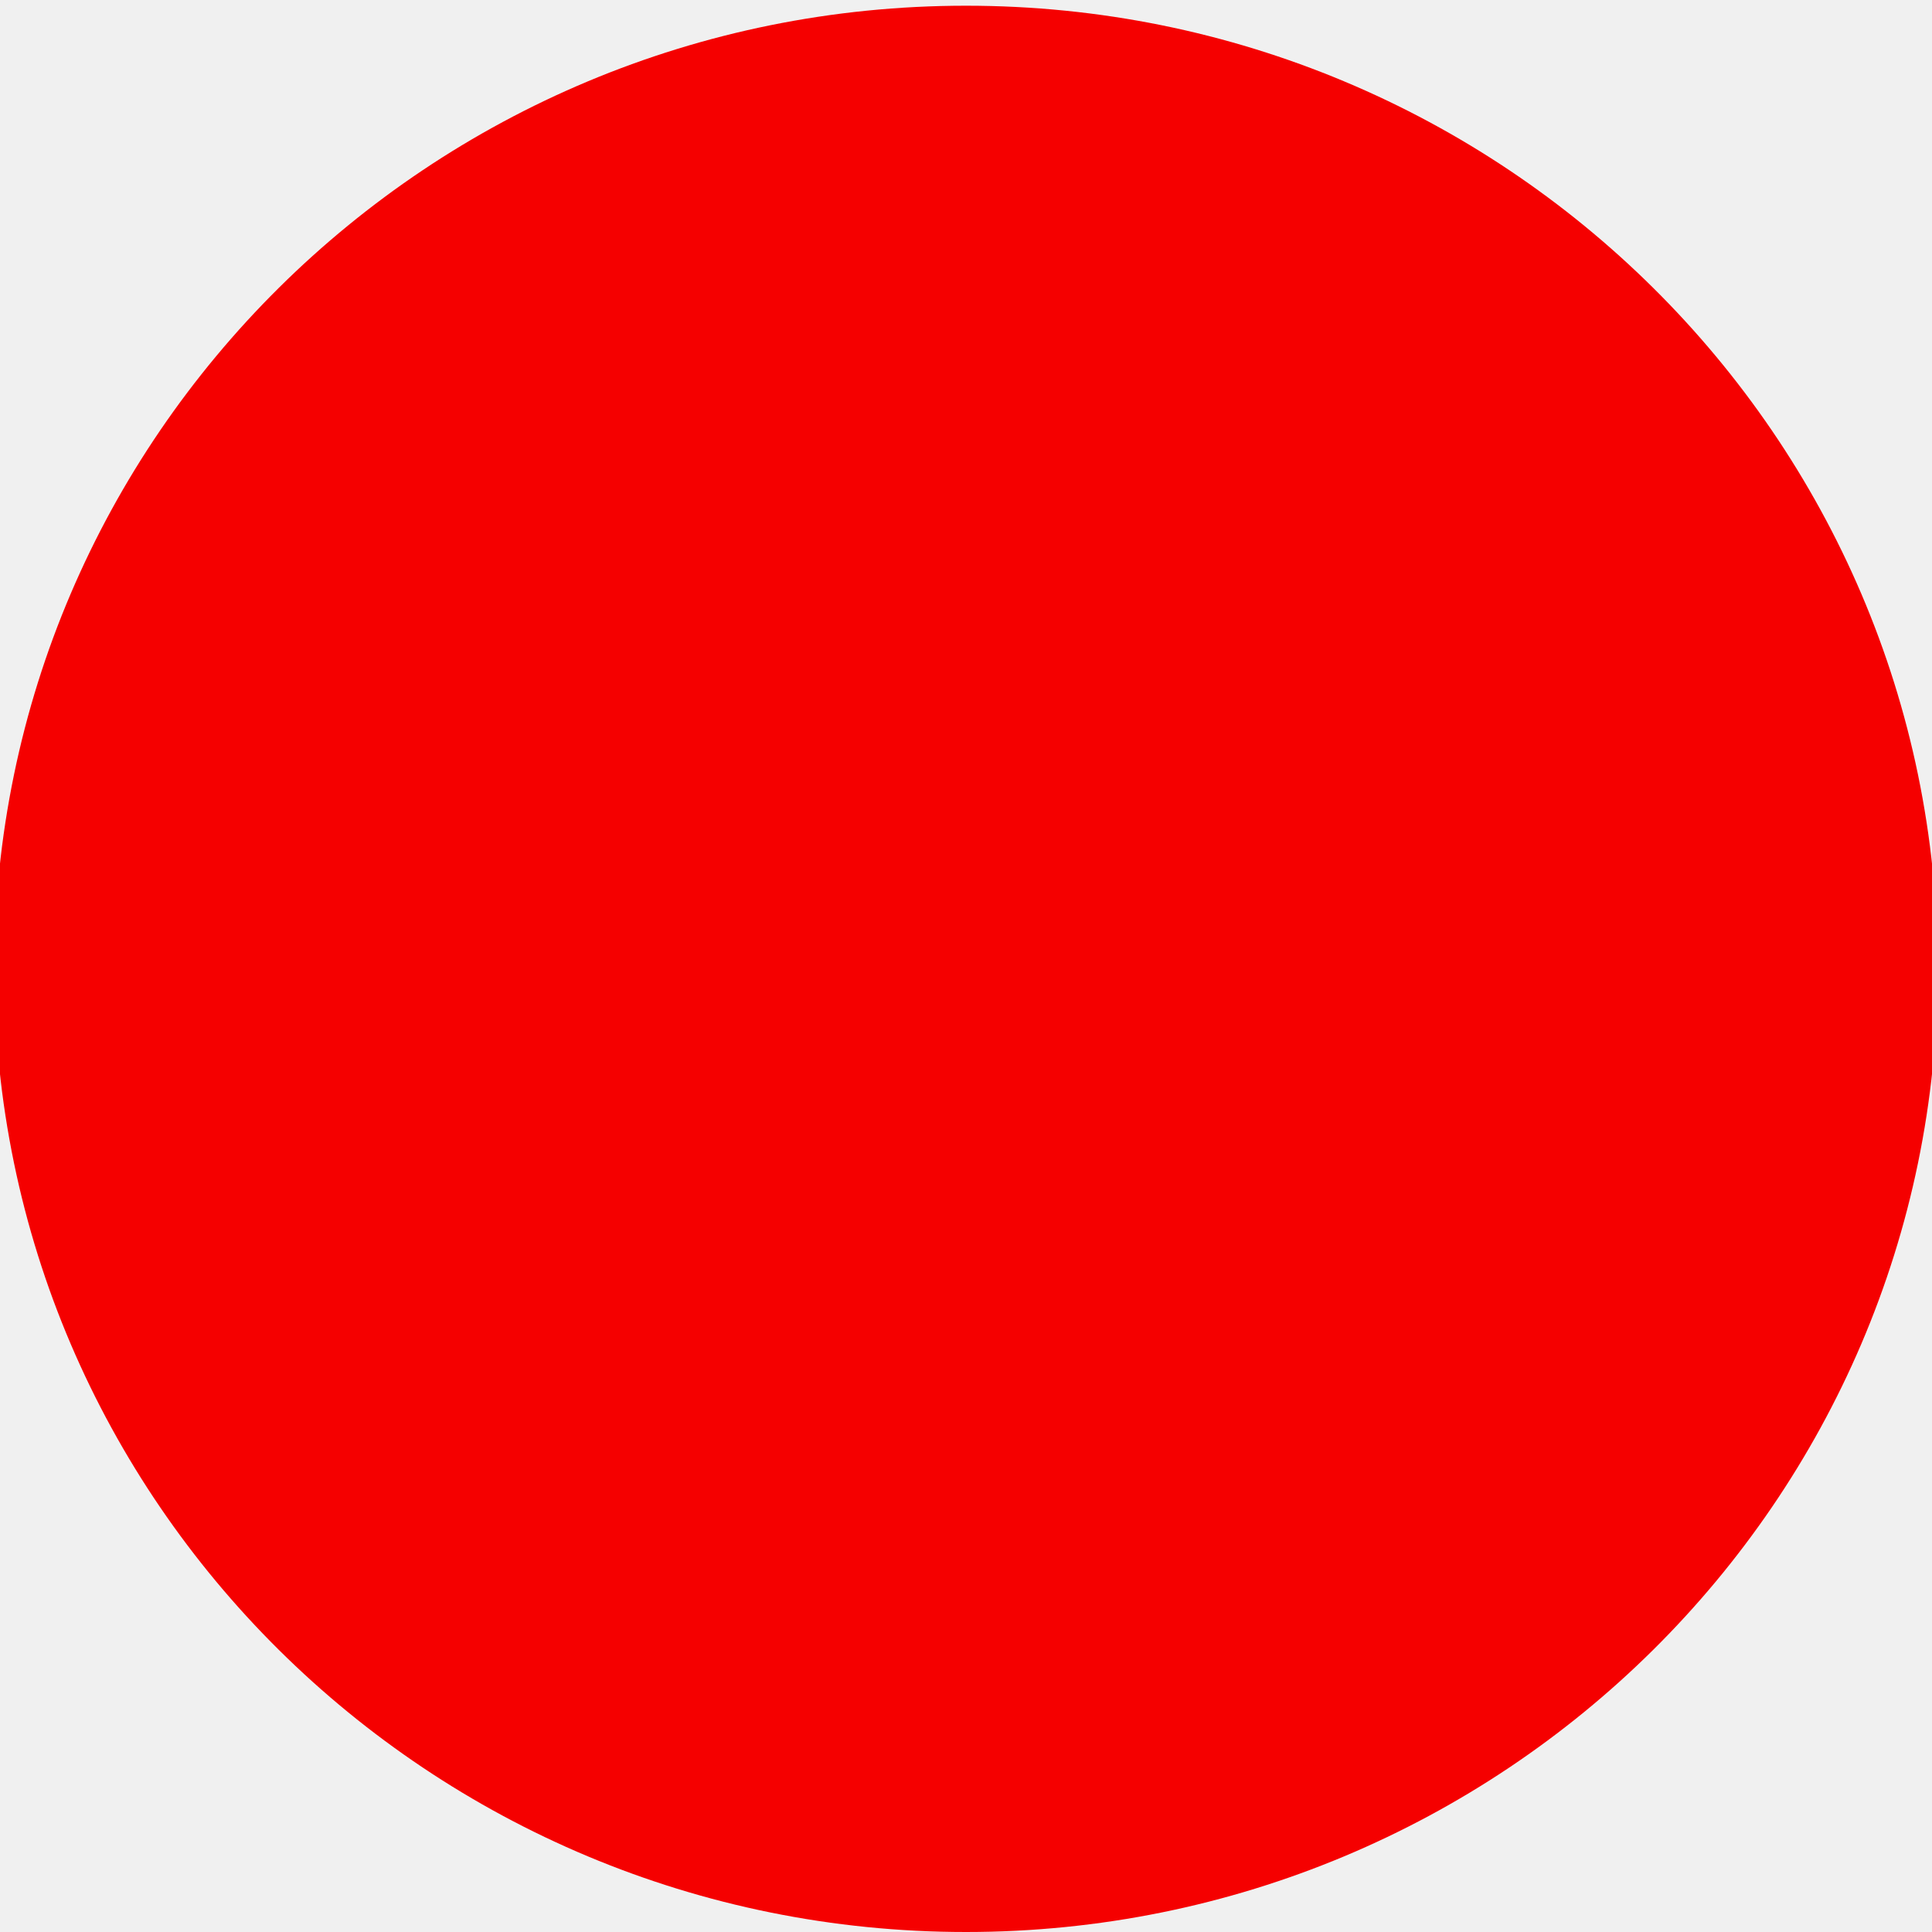
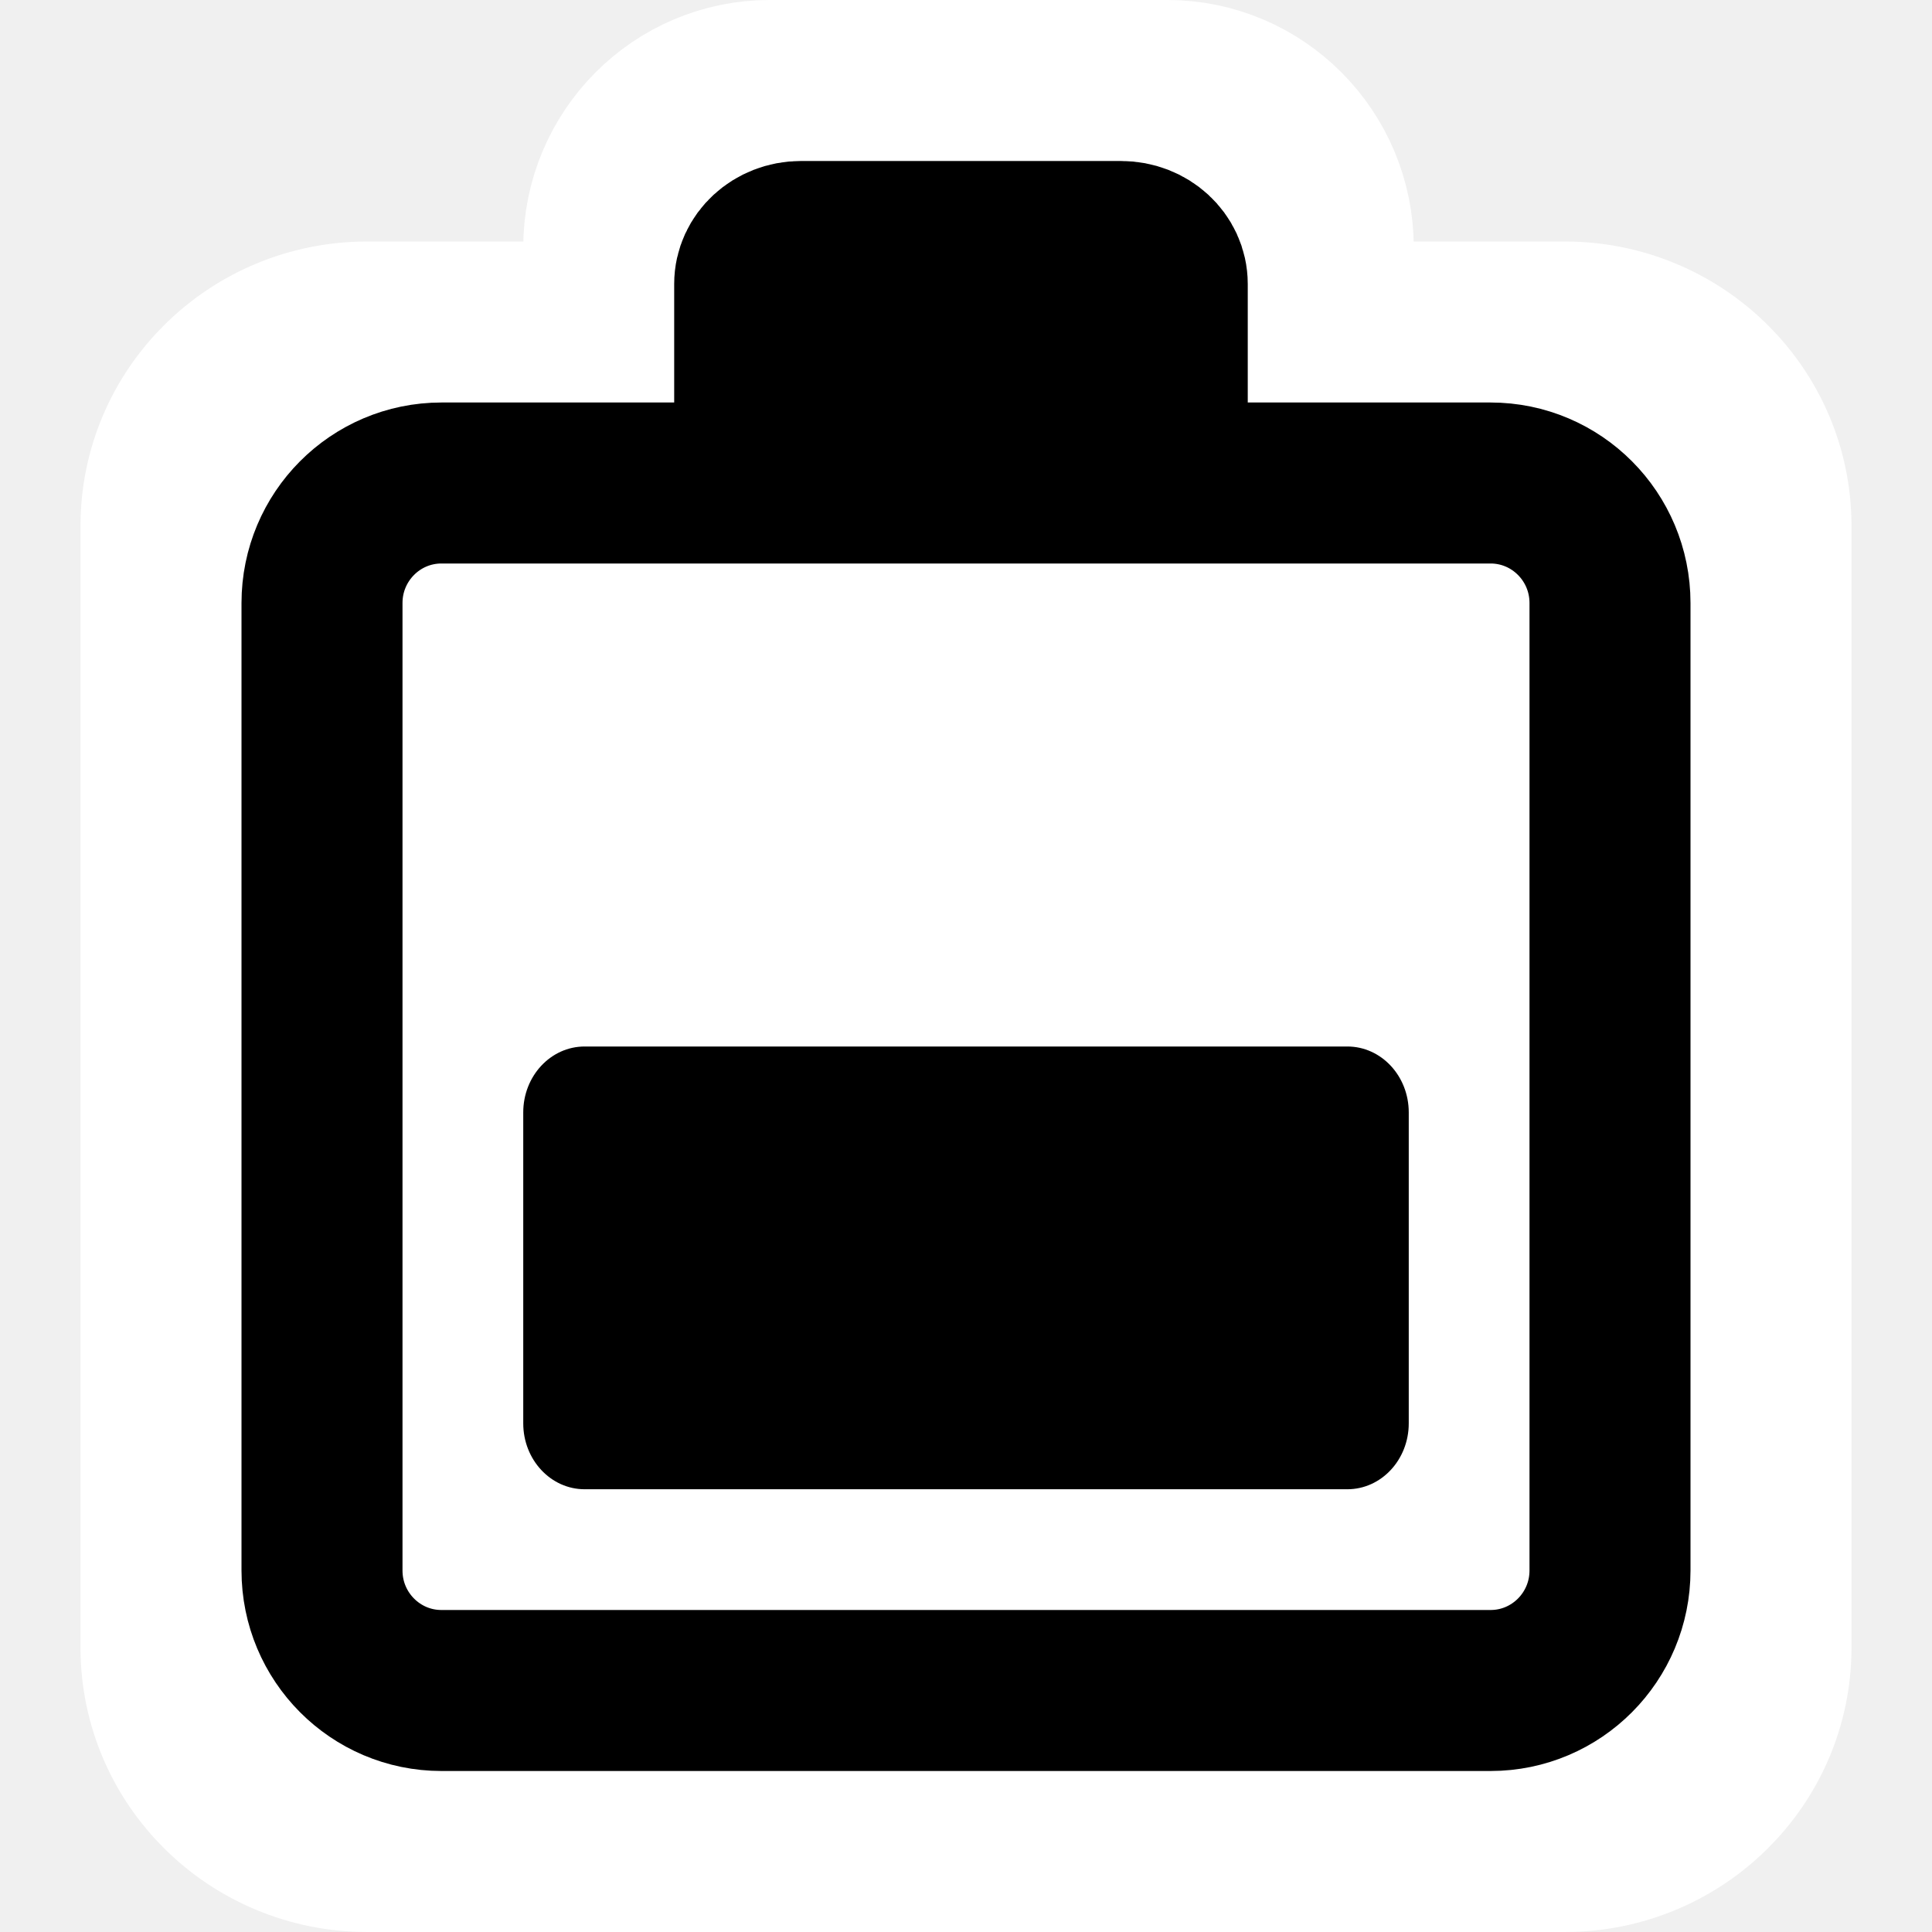
- <svg xmlns="http://www.w3.org/2000/svg" width="48px" height="48px" id="svg3304">
-   <defs id="defs3306" />
+ <svg xmlns="http://www.w3.org/2000/svg" width="48" height="48" id="svg2" version="1.0">
+   <defs id="defs4">
+     </defs>
  <g id="layer1">
-     <path style="fill:#f50000;fill-opacity:1;fill-rule:evenodd;stroke:none;stroke-width:1px;stroke-linecap:butt;stroke-linejoin:miter;stroke-opacity:1" id="path3312" d="M 48.143 24.071 A 24.143 23.929 0 1 1  -0.143,24.071 A 24.143 23.929 0 1 1  48.143 24.071 z" />
+     <rect style="fill:none;fill-opacity:1;stroke:none;stroke-width:2;stroke-linecap:round;stroke-linejoin:round;stroke-miterlimit:4;stroke-dasharray:none;stroke-opacity:1" id="rect2387" width="48" height="48" x="0" y="0" rx="0" ry="0" />
+     <rect style="opacity:1;fill:#ffffff;fill-opacity:1;stroke:#ffffff;stroke-width:4;stroke-linecap:round;stroke-linejoin:miter;stroke-miterlimit:4;stroke-dasharray:none;stroke-dashoffset:0;stroke-opacity:1" id="rect2383" width="40" height="38" x="4" y="8" rx="5.124" ry="5.067" />
+     <rect style="opacity:1;fill:#ffffff;fill-opacity:1;stroke:#ffffff;stroke-width:4.009;stroke-linecap:round;stroke-linejoin:miter;stroke-miterlimit:4;stroke-dasharray:none;stroke-dashoffset:0;stroke-opacity:1" id="rect3161" width="18.116" height="27.947" x="15.004" y="2.004" rx="4.123" ry="4.145" />
+     <rect style="opacity:1;fill:#000000;fill-opacity:1;stroke:#000000;stroke-width:4;stroke-linecap:round;stroke-linejoin:miter;stroke-miterlimit:4;stroke-dasharray:none;stroke-dashoffset:0;stroke-opacity:1" id="rect3163" width="10.25" height="32" x="18.75" y="6" rx="1.148" ry="1.055" />
+     <rect ry="2.982" rx="2.968" y="12" x="8" height="30" width="32" id="rect3159" style="opacity:1;fill:#ffffff;fill-opacity:1;stroke:#000000;stroke-width:4;stroke-linecap:round;stroke-linejoin:round;stroke-miterlimit:4;stroke-dasharray:none;stroke-dashoffset:0;stroke-opacity:1" />
+     <rect style="opacity:1;fill:#000000;fill-opacity:1;stroke:none;stroke-width:4;stroke-linecap:round;stroke-linejoin:miter;stroke-miterlimit:4;stroke-dasharray:none;stroke-dashoffset:0;stroke-opacity:1" id="rect3167" width="22" height="11" x="13" y="26" rx="1.525" ry="1.637" />
  </g>
</svg>
